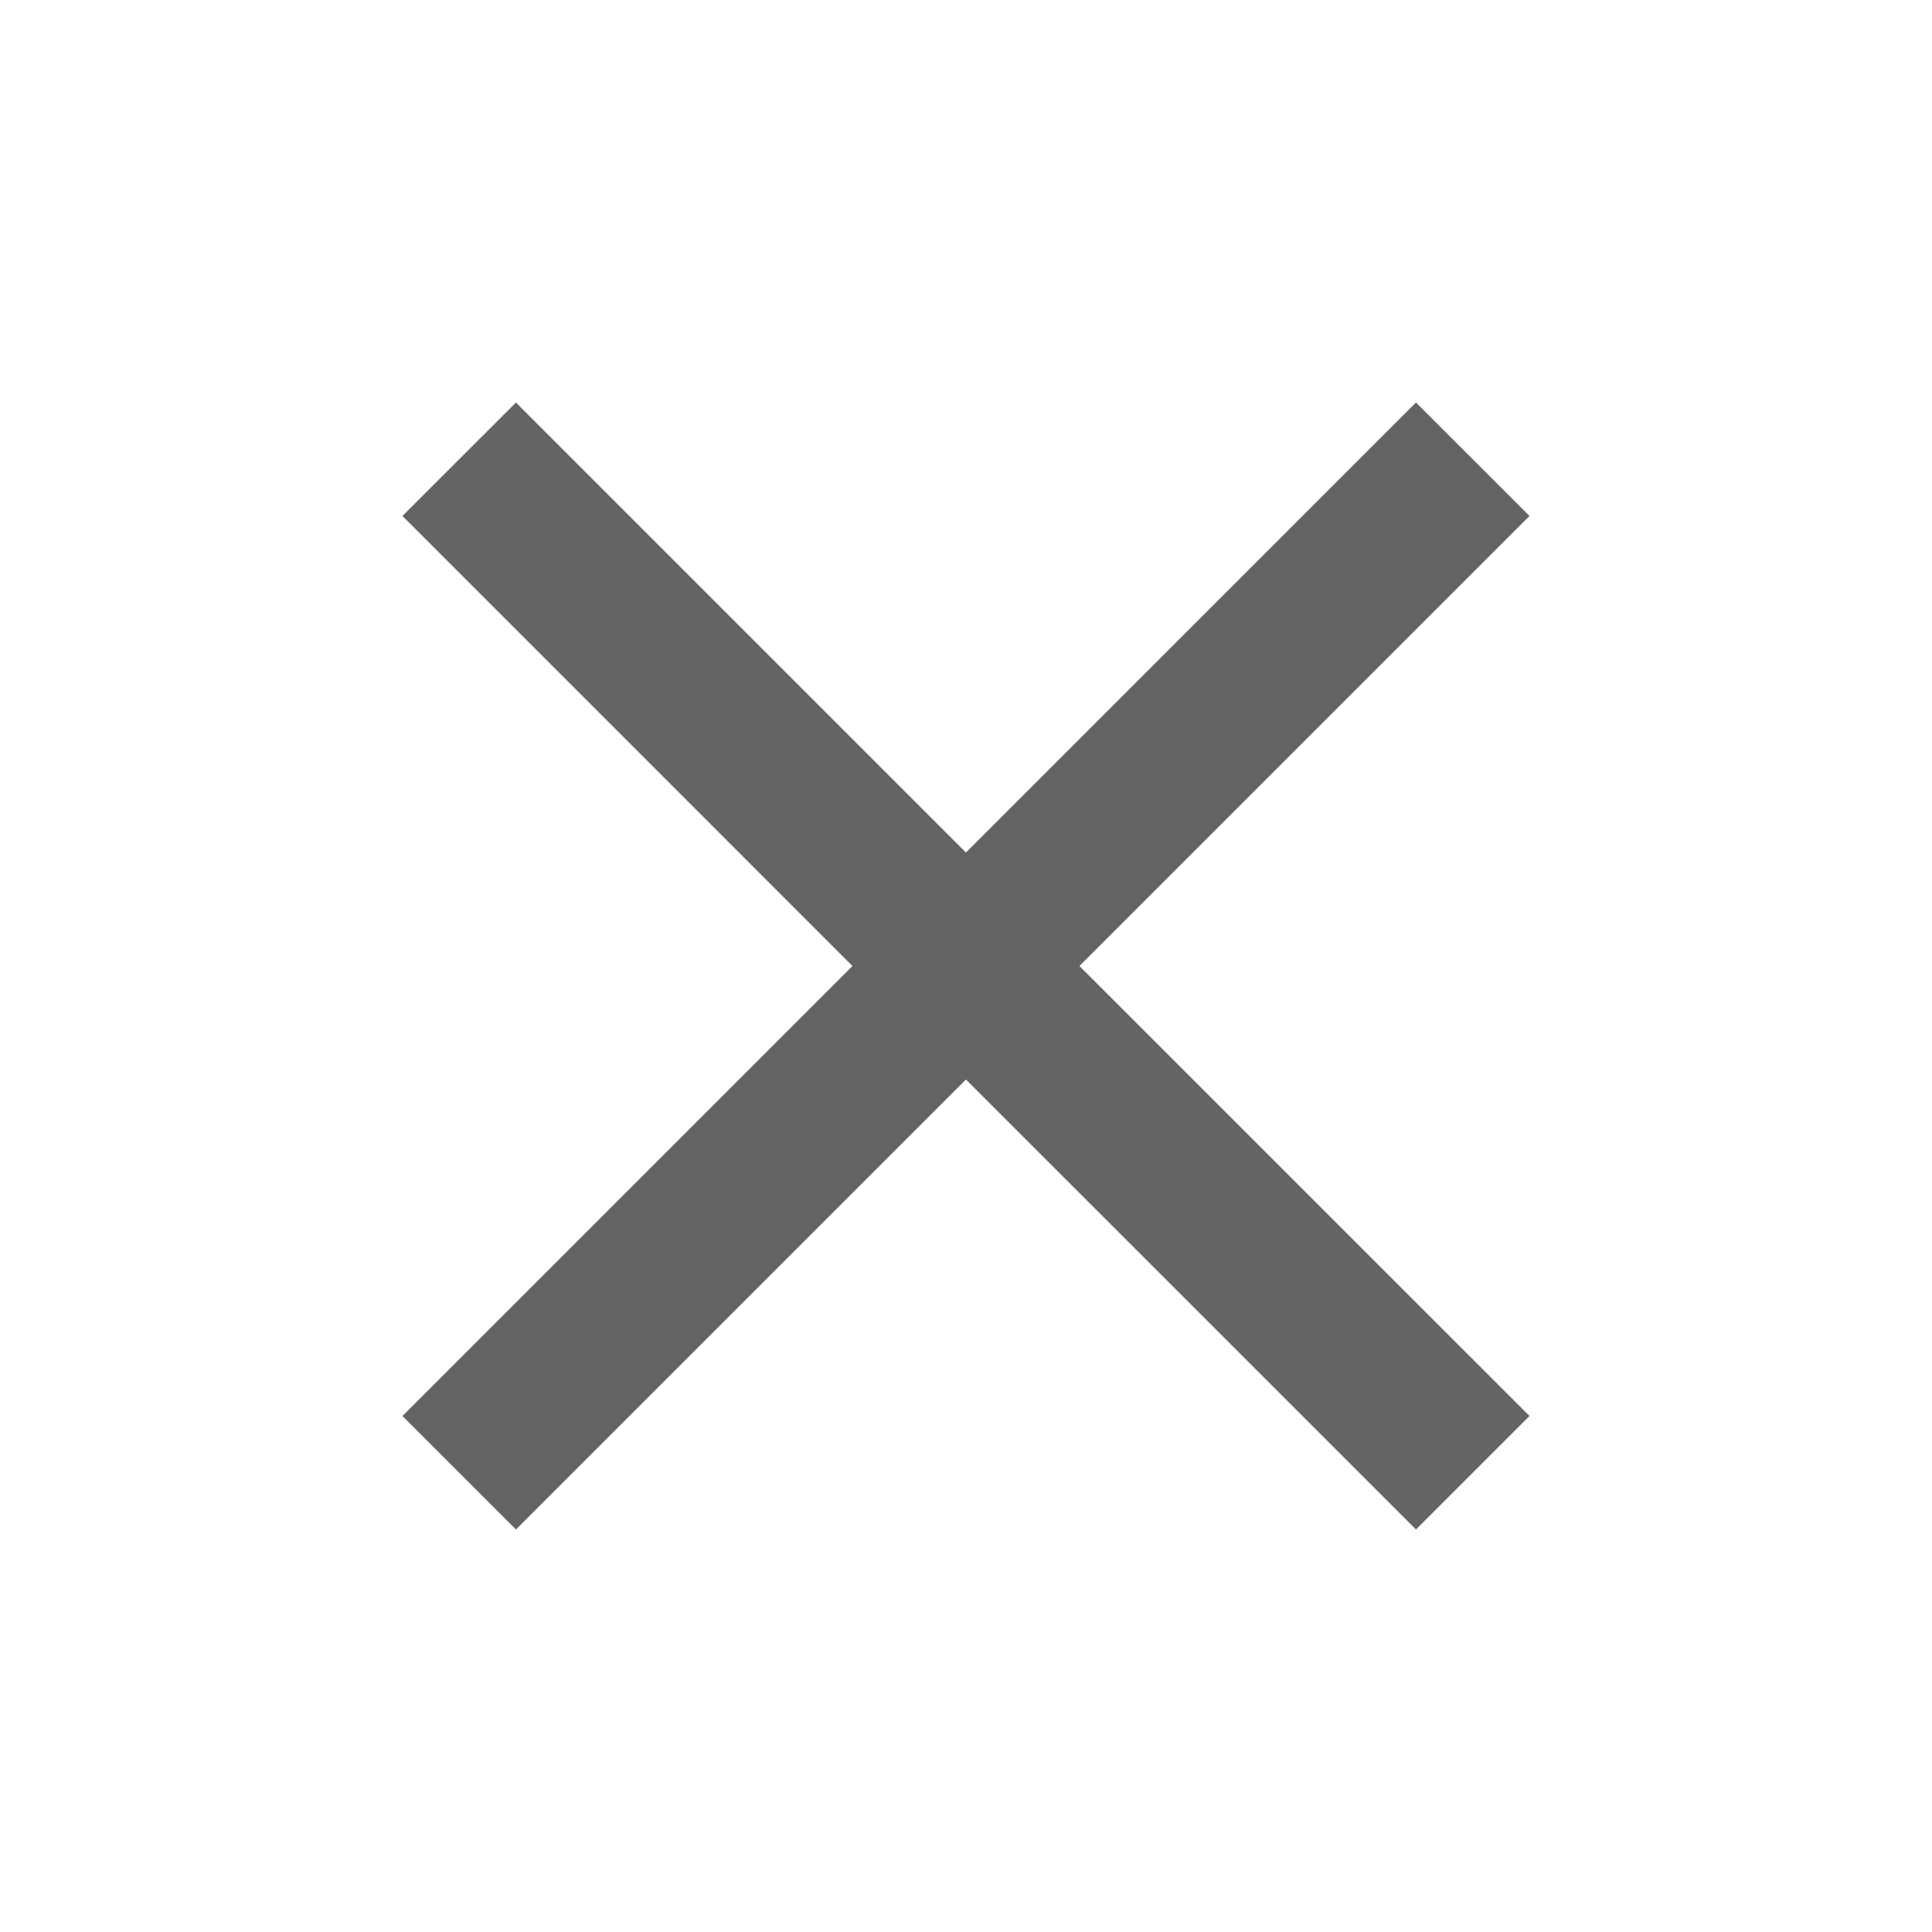
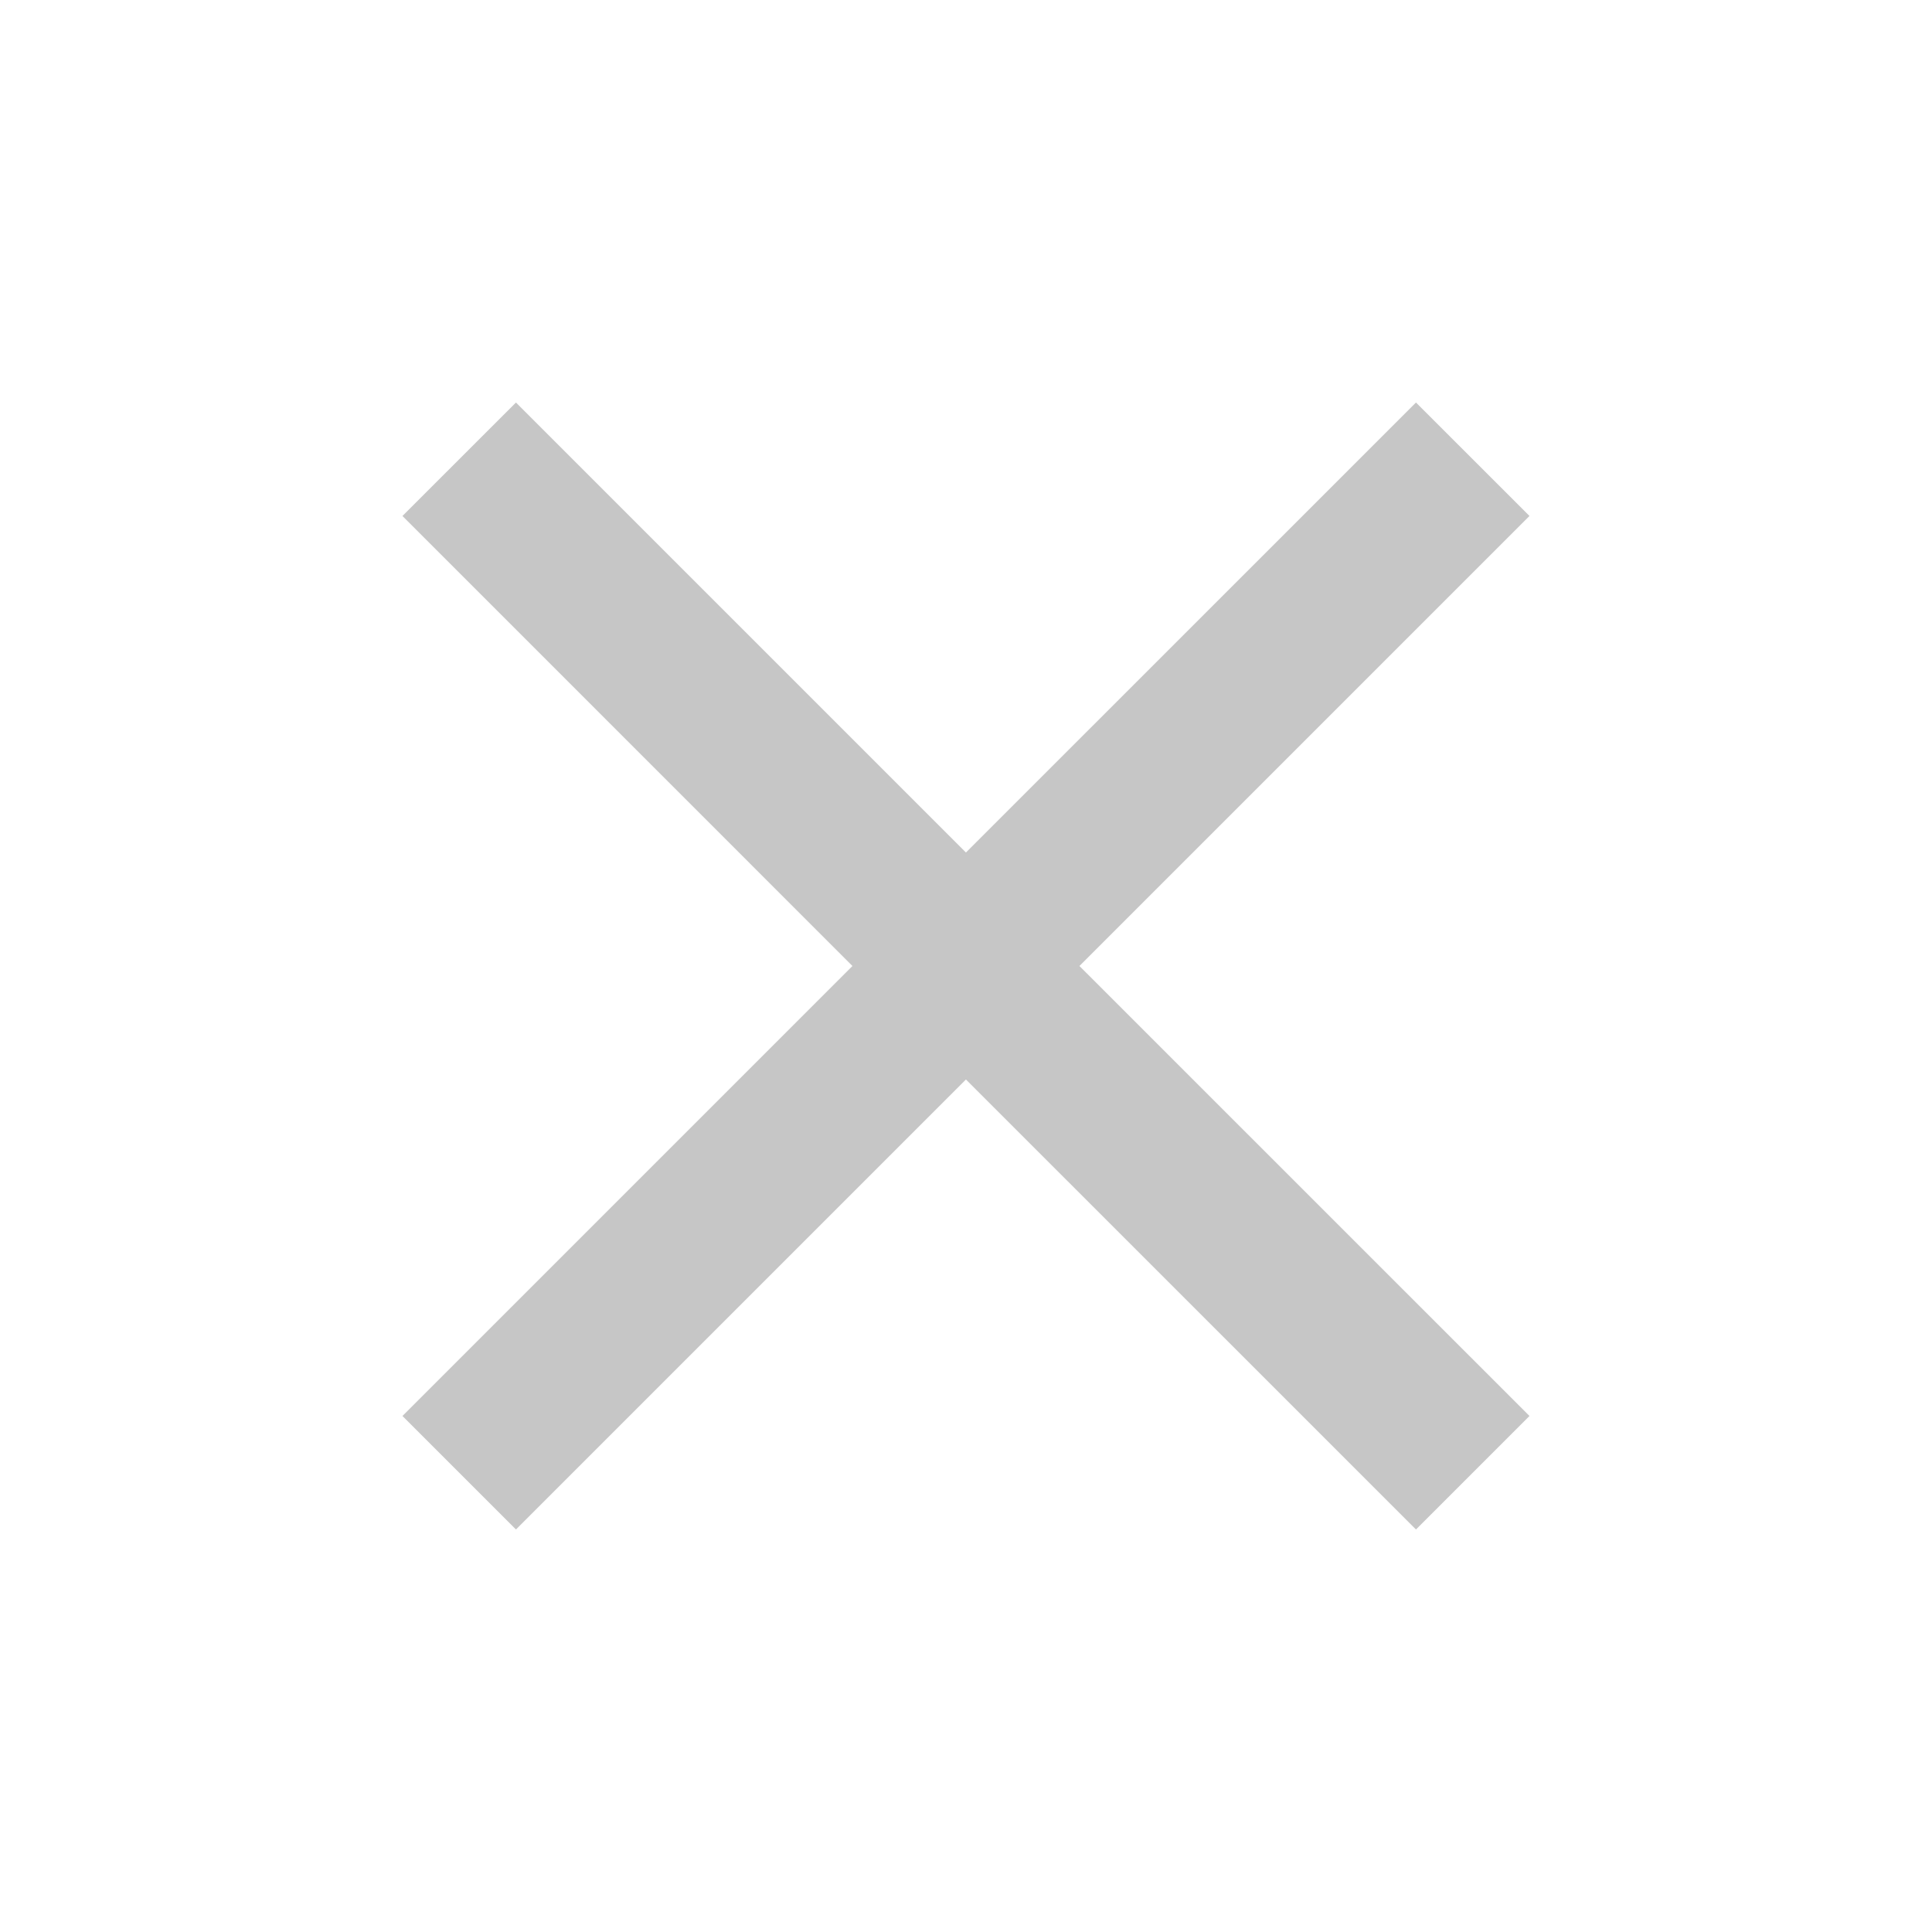
<svg xmlns="http://www.w3.org/2000/svg" width="32" height="32" viewBox="0 0 32 32" fill="none">
-   <path d="M25.333 8.546L23.453 6.667L15.999 14.12L8.546 6.667L6.666 8.546L14.119 16L6.666 23.453L8.546 25.333L15.999 17.88L23.453 25.333L25.333 23.453L17.879 16L25.333 8.546Z" fill="#646464" />
+   <path d="M25.333 8.546L23.453 6.667L15.999 14.12L8.546 6.667L6.666 8.546L14.119 16L6.666 23.453L8.546 25.333L15.999 17.88L23.453 25.333L25.333 23.453L17.879 16L25.333 8.546Z" fill="#C6C6C6" />
</svg>
